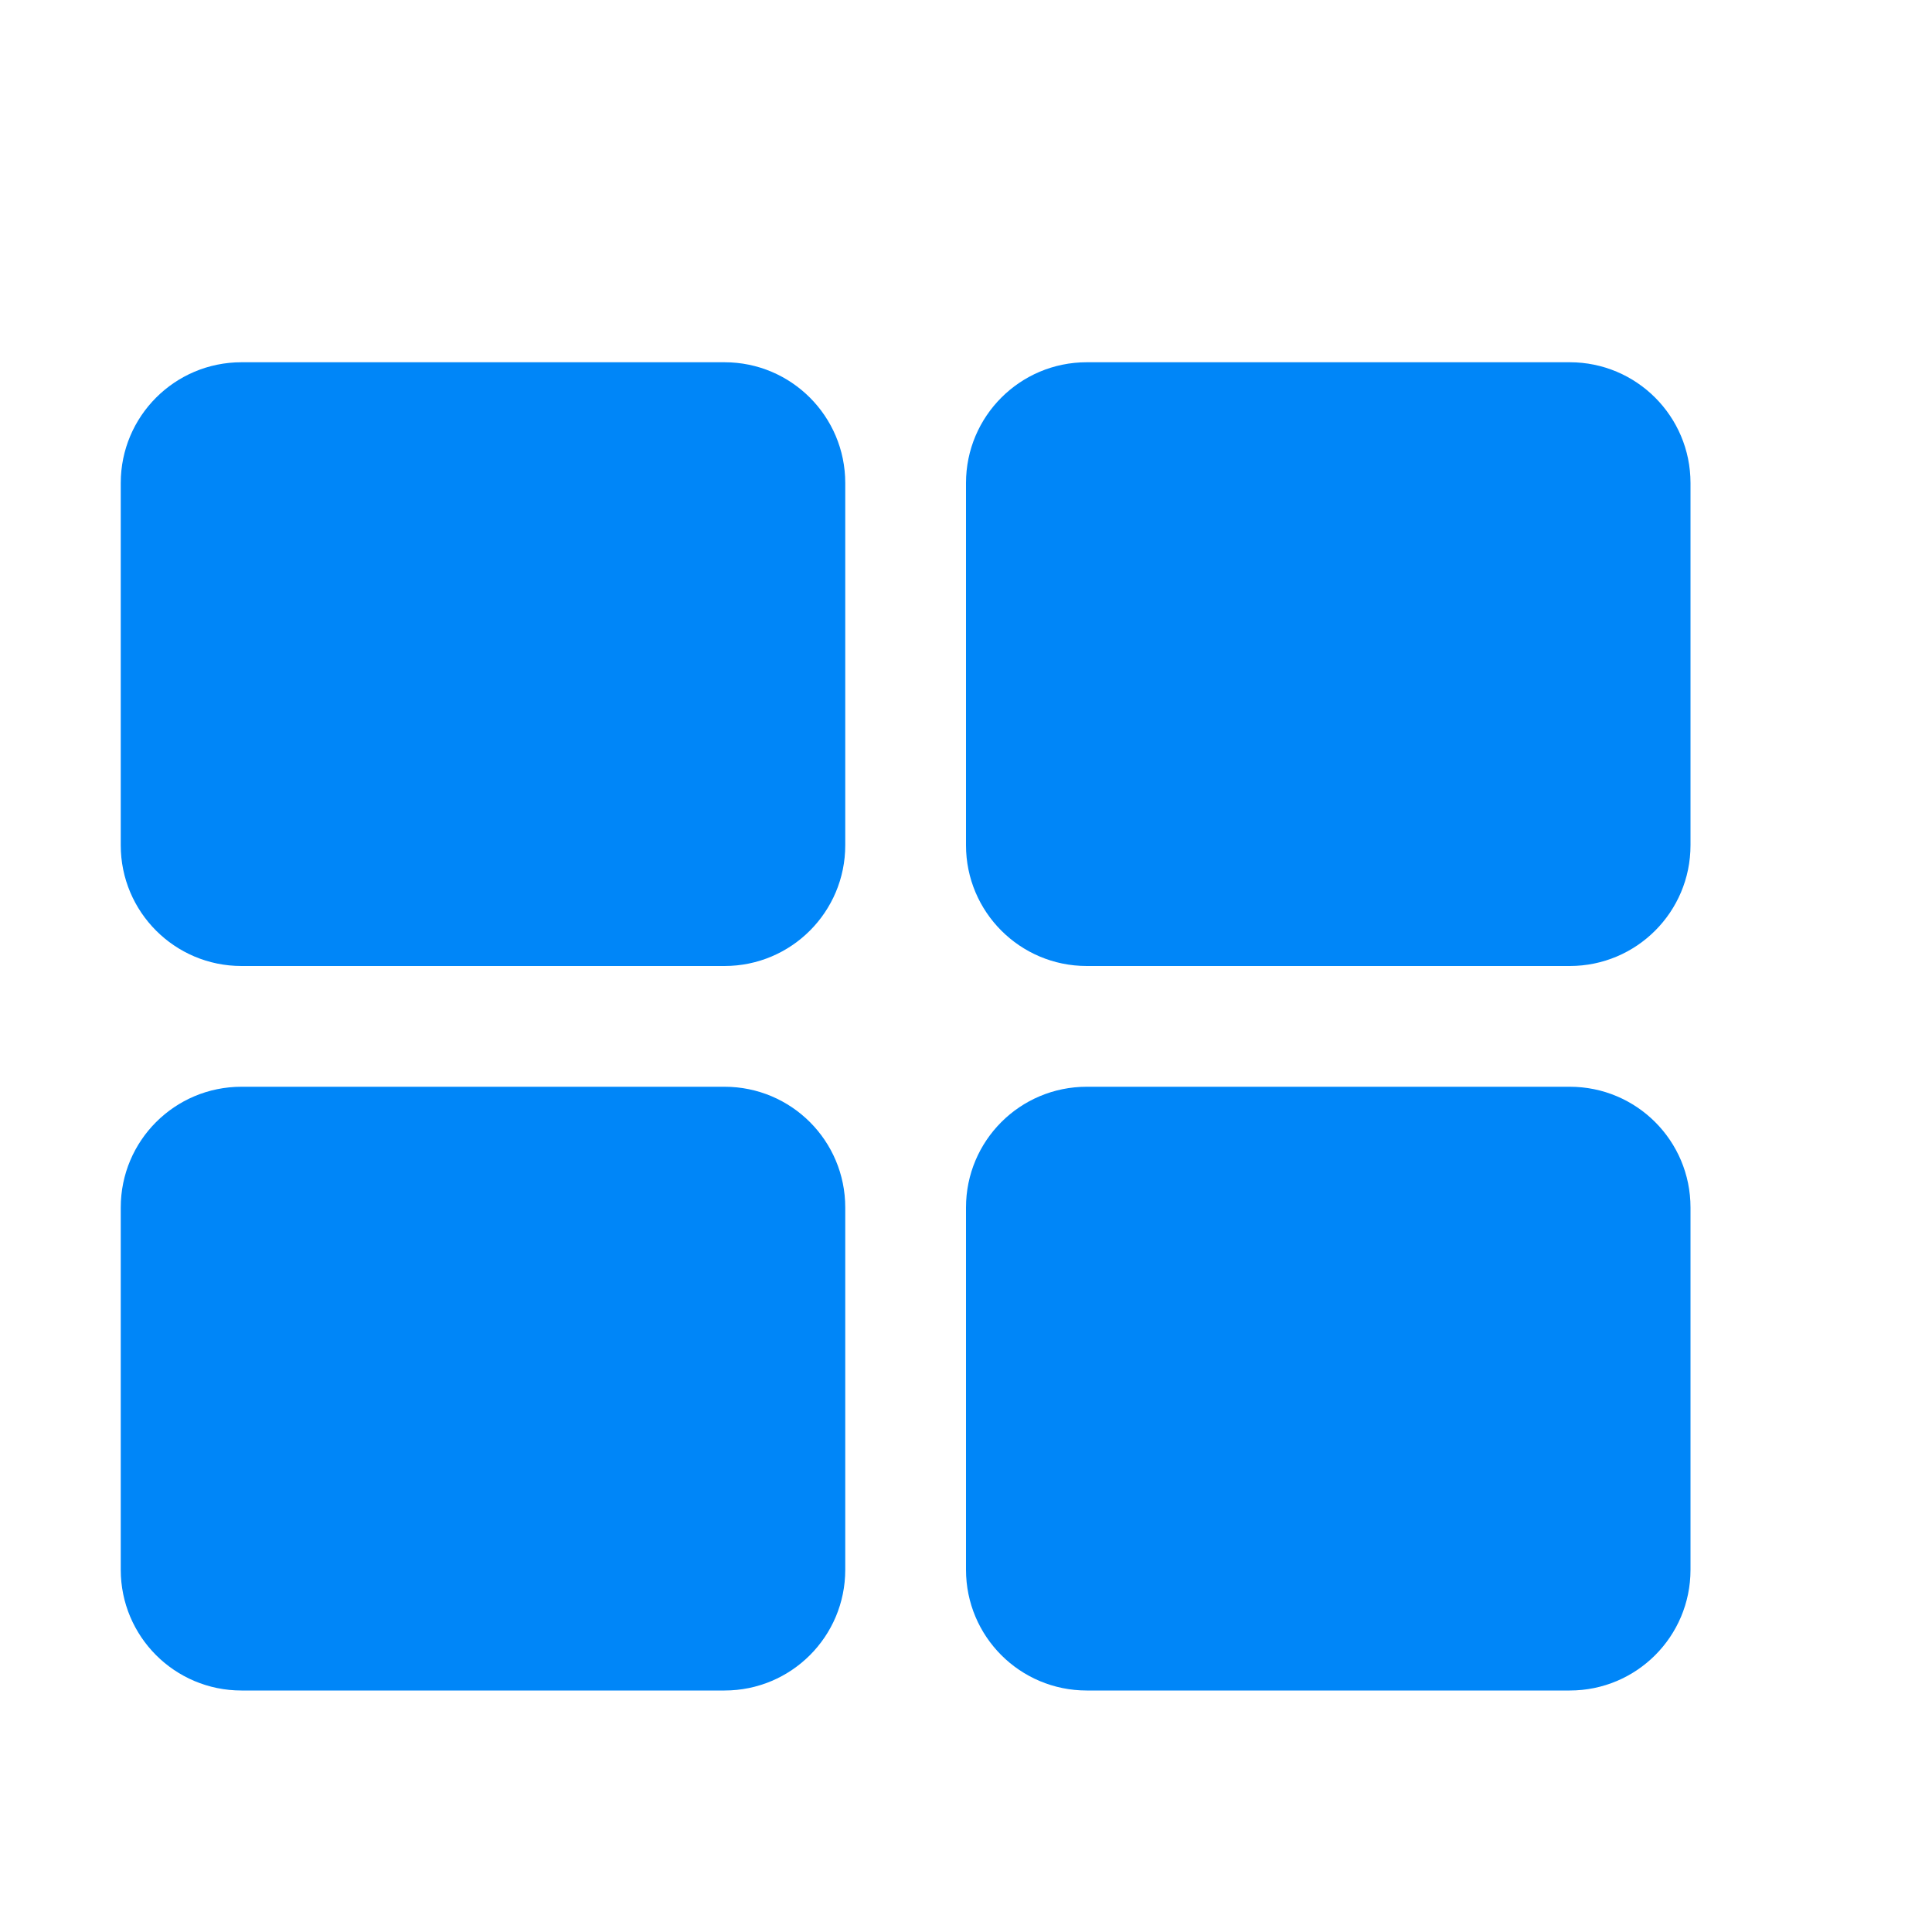
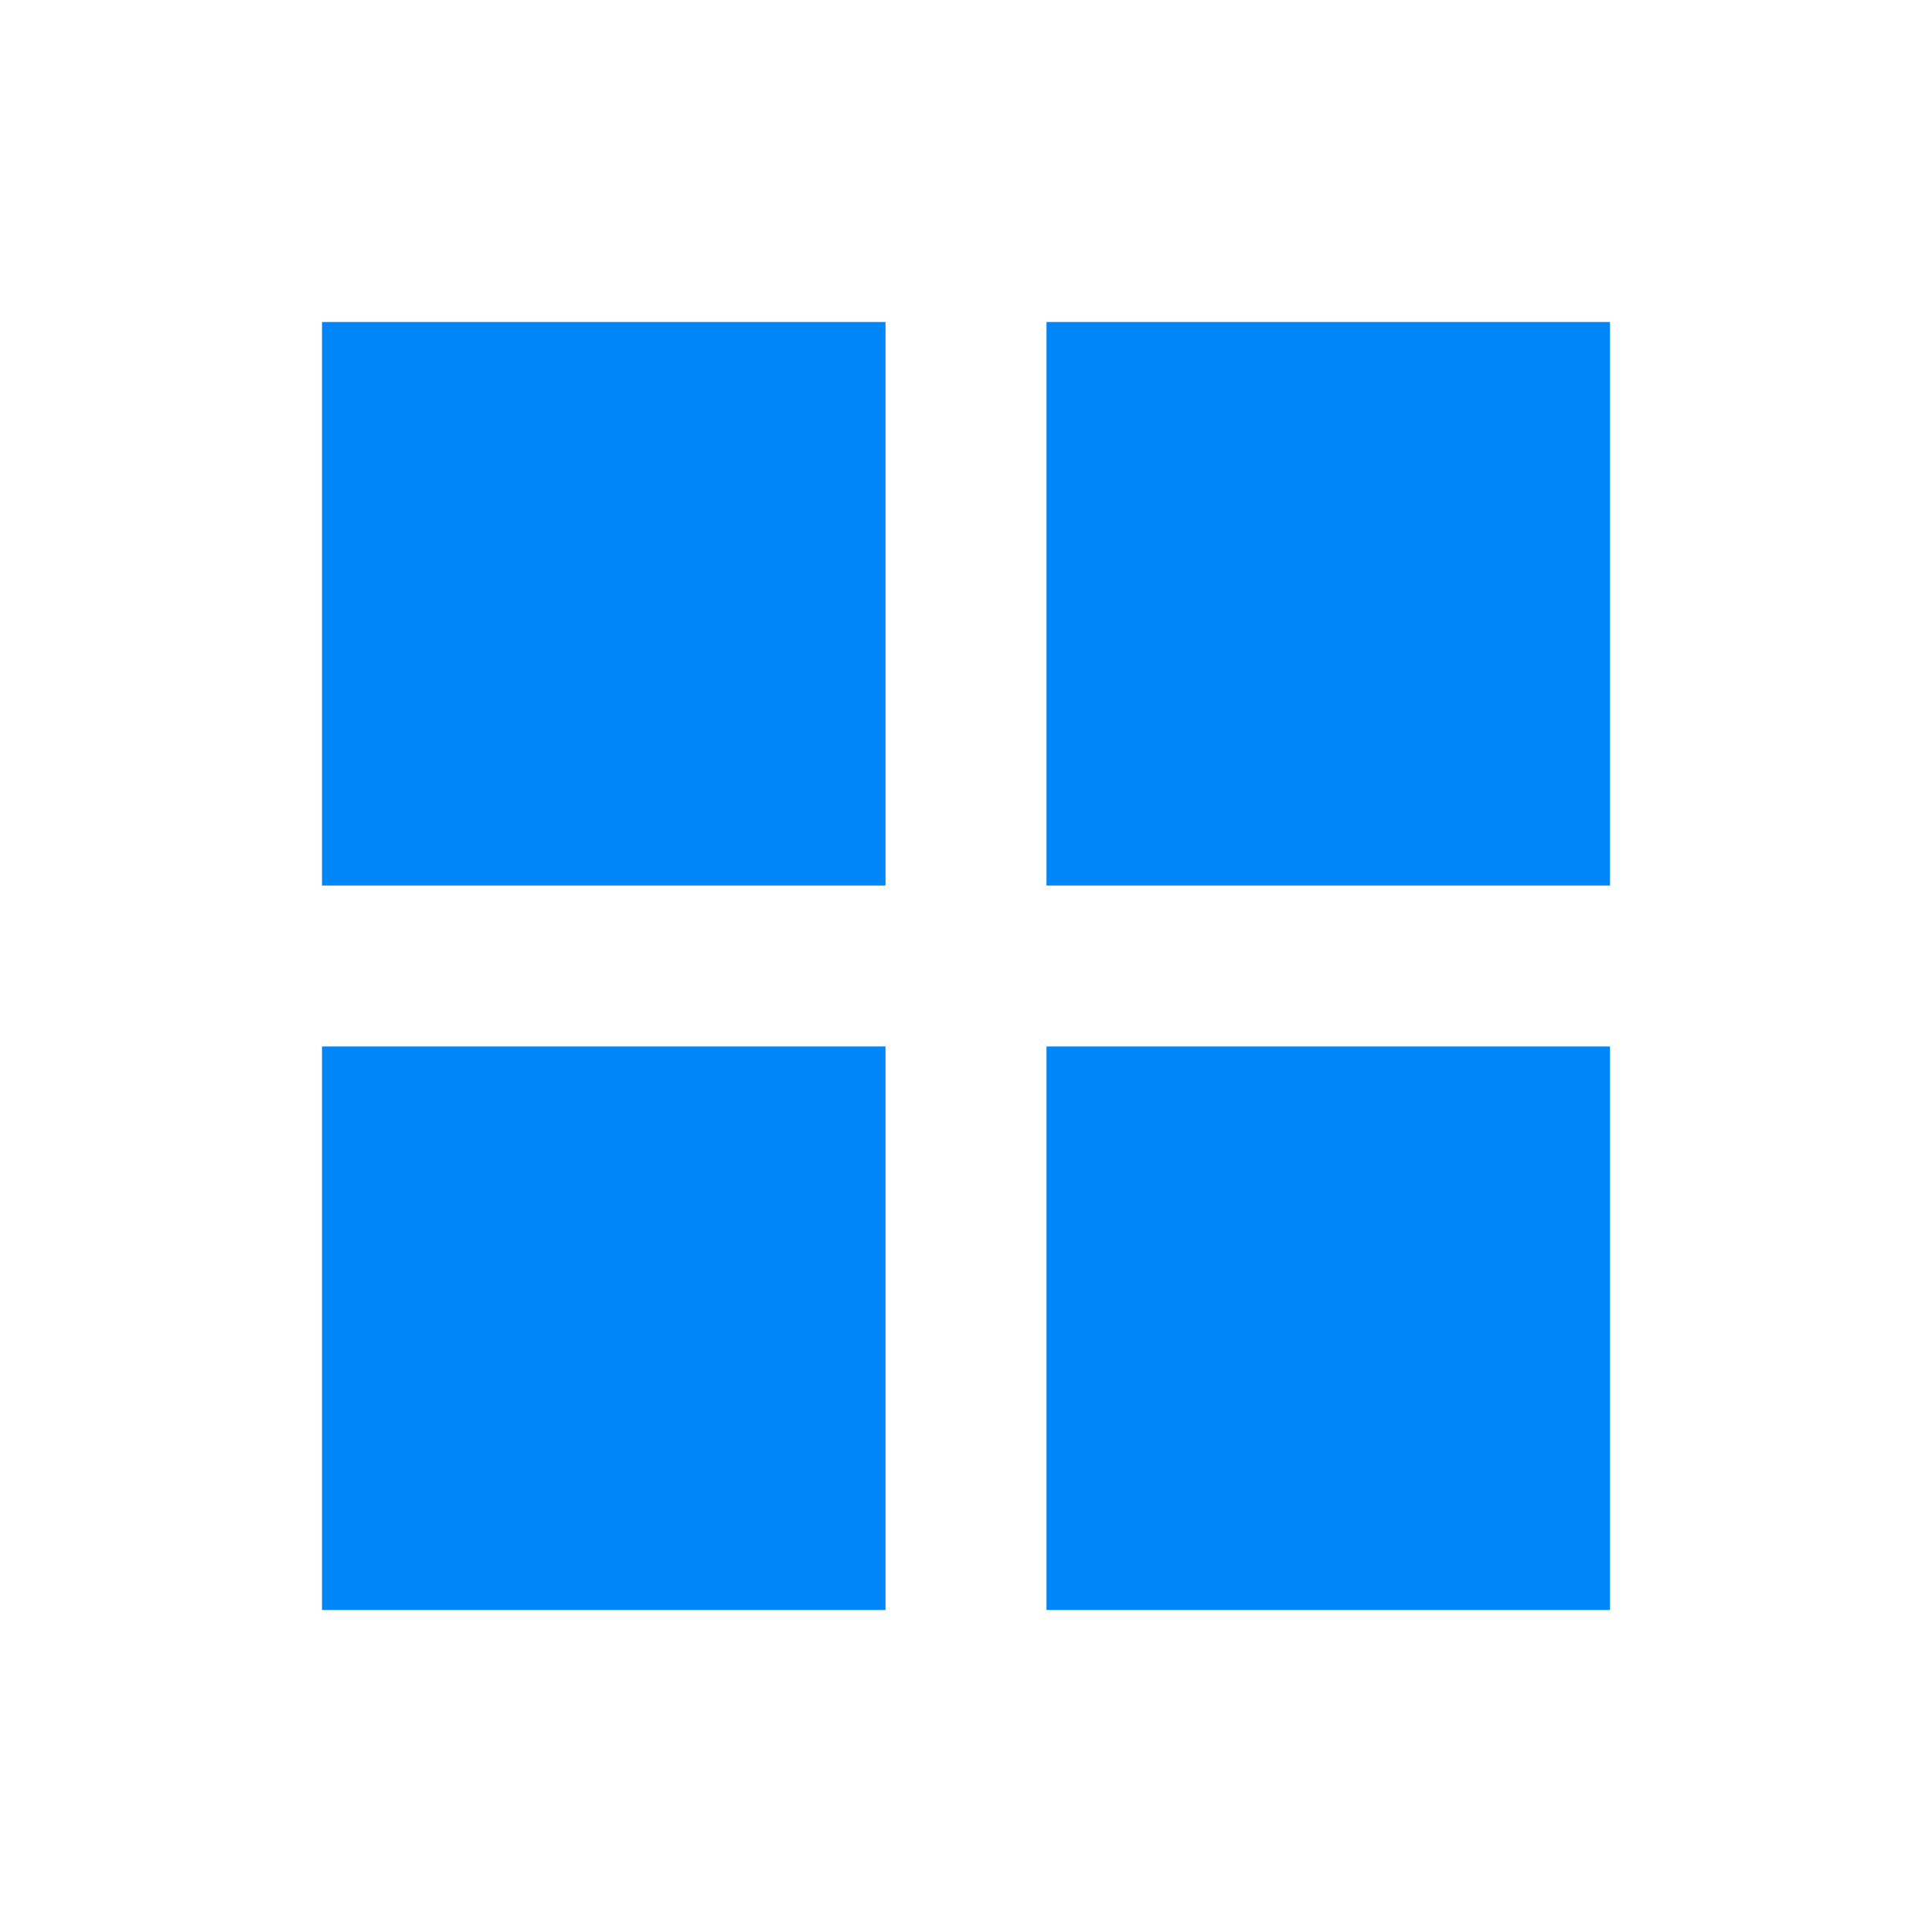
- <svg xmlns="http://www.w3.org/2000/svg" version="1.1" id="Layer_1" x="0px" y="0px" width="16px" height="16px" viewBox="0 0 16 16" enable-background="new 0 0 16 16" xml:space="preserve">
-   <path fill="#0086F8" d="M14,7c0,0.552-0.447,1-1,1H9C8.447,8,8,7.552,8,7V4c0-0.552,0.447-1,1-1h4c0.553,0,1,0.448,1,1V7z" />
-   <path fill="#0086F8" d="M14,13c0,0.553-0.447,1-1,1H9c-0.553,0-1-0.447-1-1v-3c0-0.553,0.447-1,1-1h4c0.553,0,1,0.447,1,1V13z" />
-   <path fill="#0086F8" d="M7,7c0,0.552-0.447,1-1,1H2C1.447,8,1,7.552,1,7V4c0-0.552,0.447-1,1-1h4c0.553,0,1,0.448,1,1V7z" />
-   <path fill="#0086F8" d="M7,13c0,0.553-0.447,1-1,1H2c-0.553,0-1-0.447-1-1v-3c0-0.553,0.447-1,1-1h4c0.553,0,1,0.447,1,1V13z" />
+ <svg xmlns="http://www.w3.org/2000/svg" width="24px" height="24px" viewBox="0 0 24 24" version="1.1">
+   <g stroke="none" stroke-width="1" fill="none" fill-rule="evenodd">
+     <g fill="#0086F8" fill-rule="nonzero">
+       <path d="M11,13 L11,20 L4,20 L4,13 L11,13 Z M20,13 L20,20 L13,20 L13,13 L20,13 Z M11,4 L11,11 L4,11 L4,4 L11,4 Z M20,4 L20,11 L13,11 L13,4 L20,4 Z" />
+     </g>
+   </g>
</svg>
